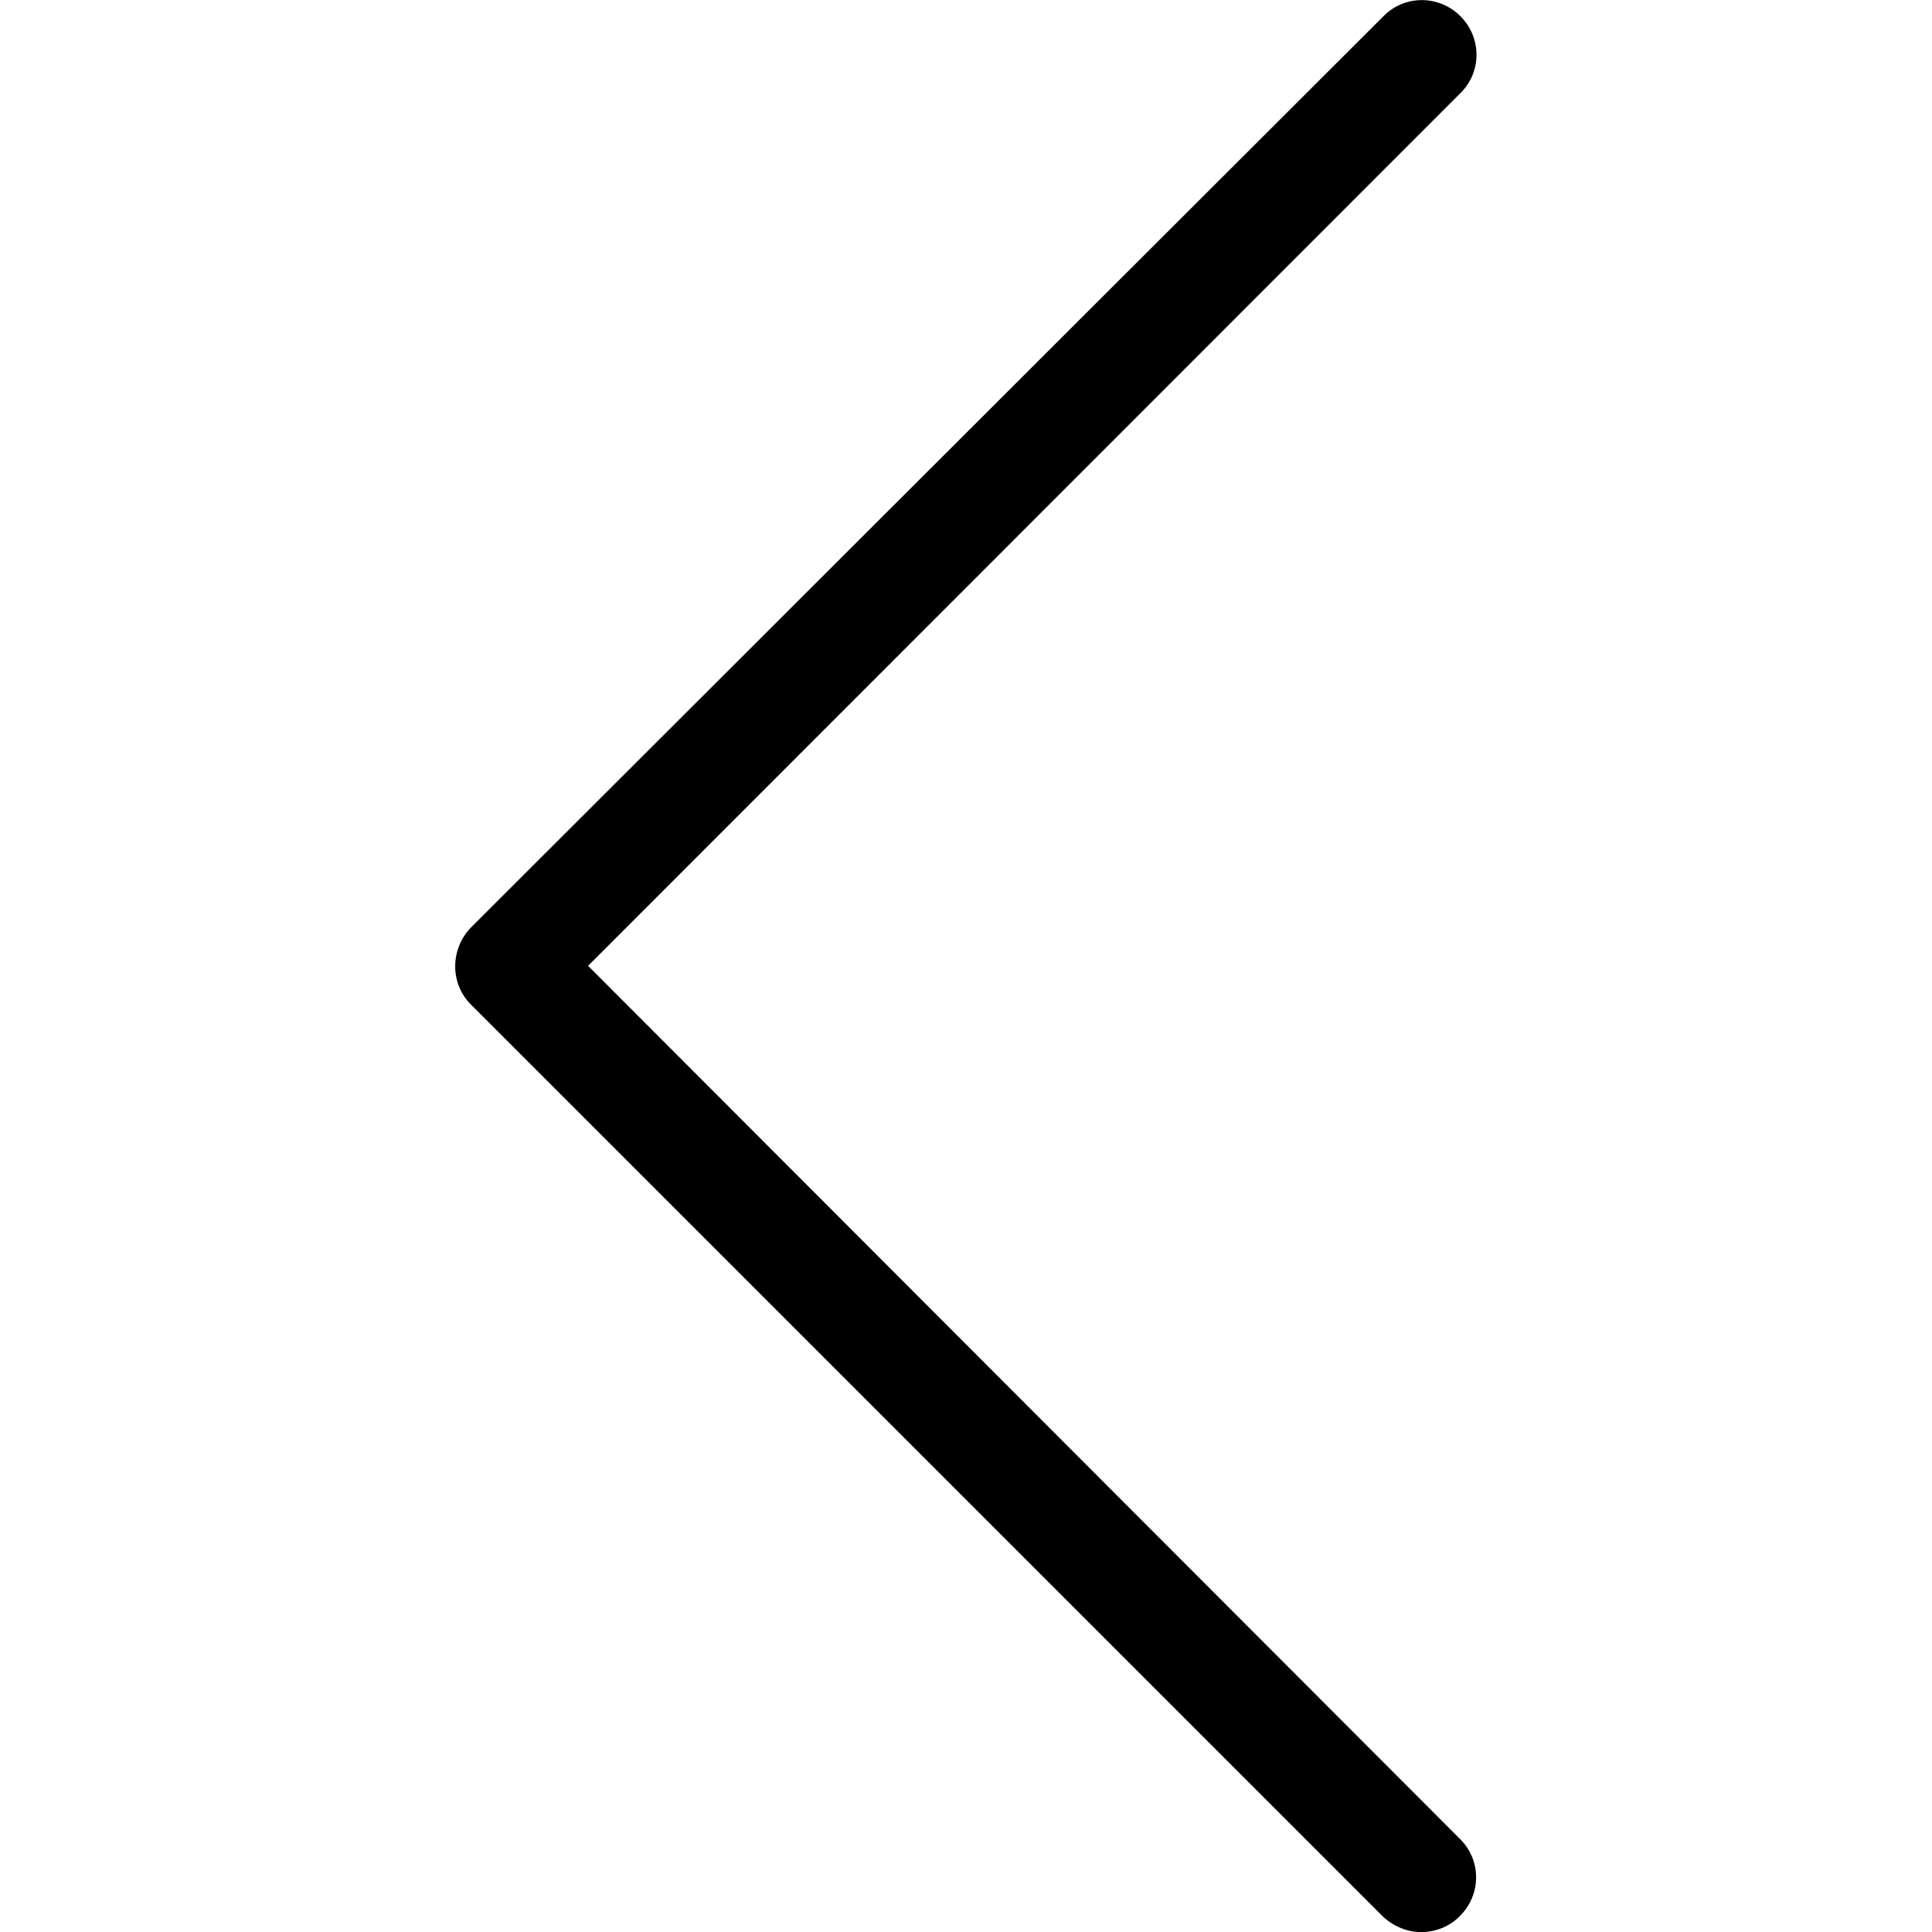
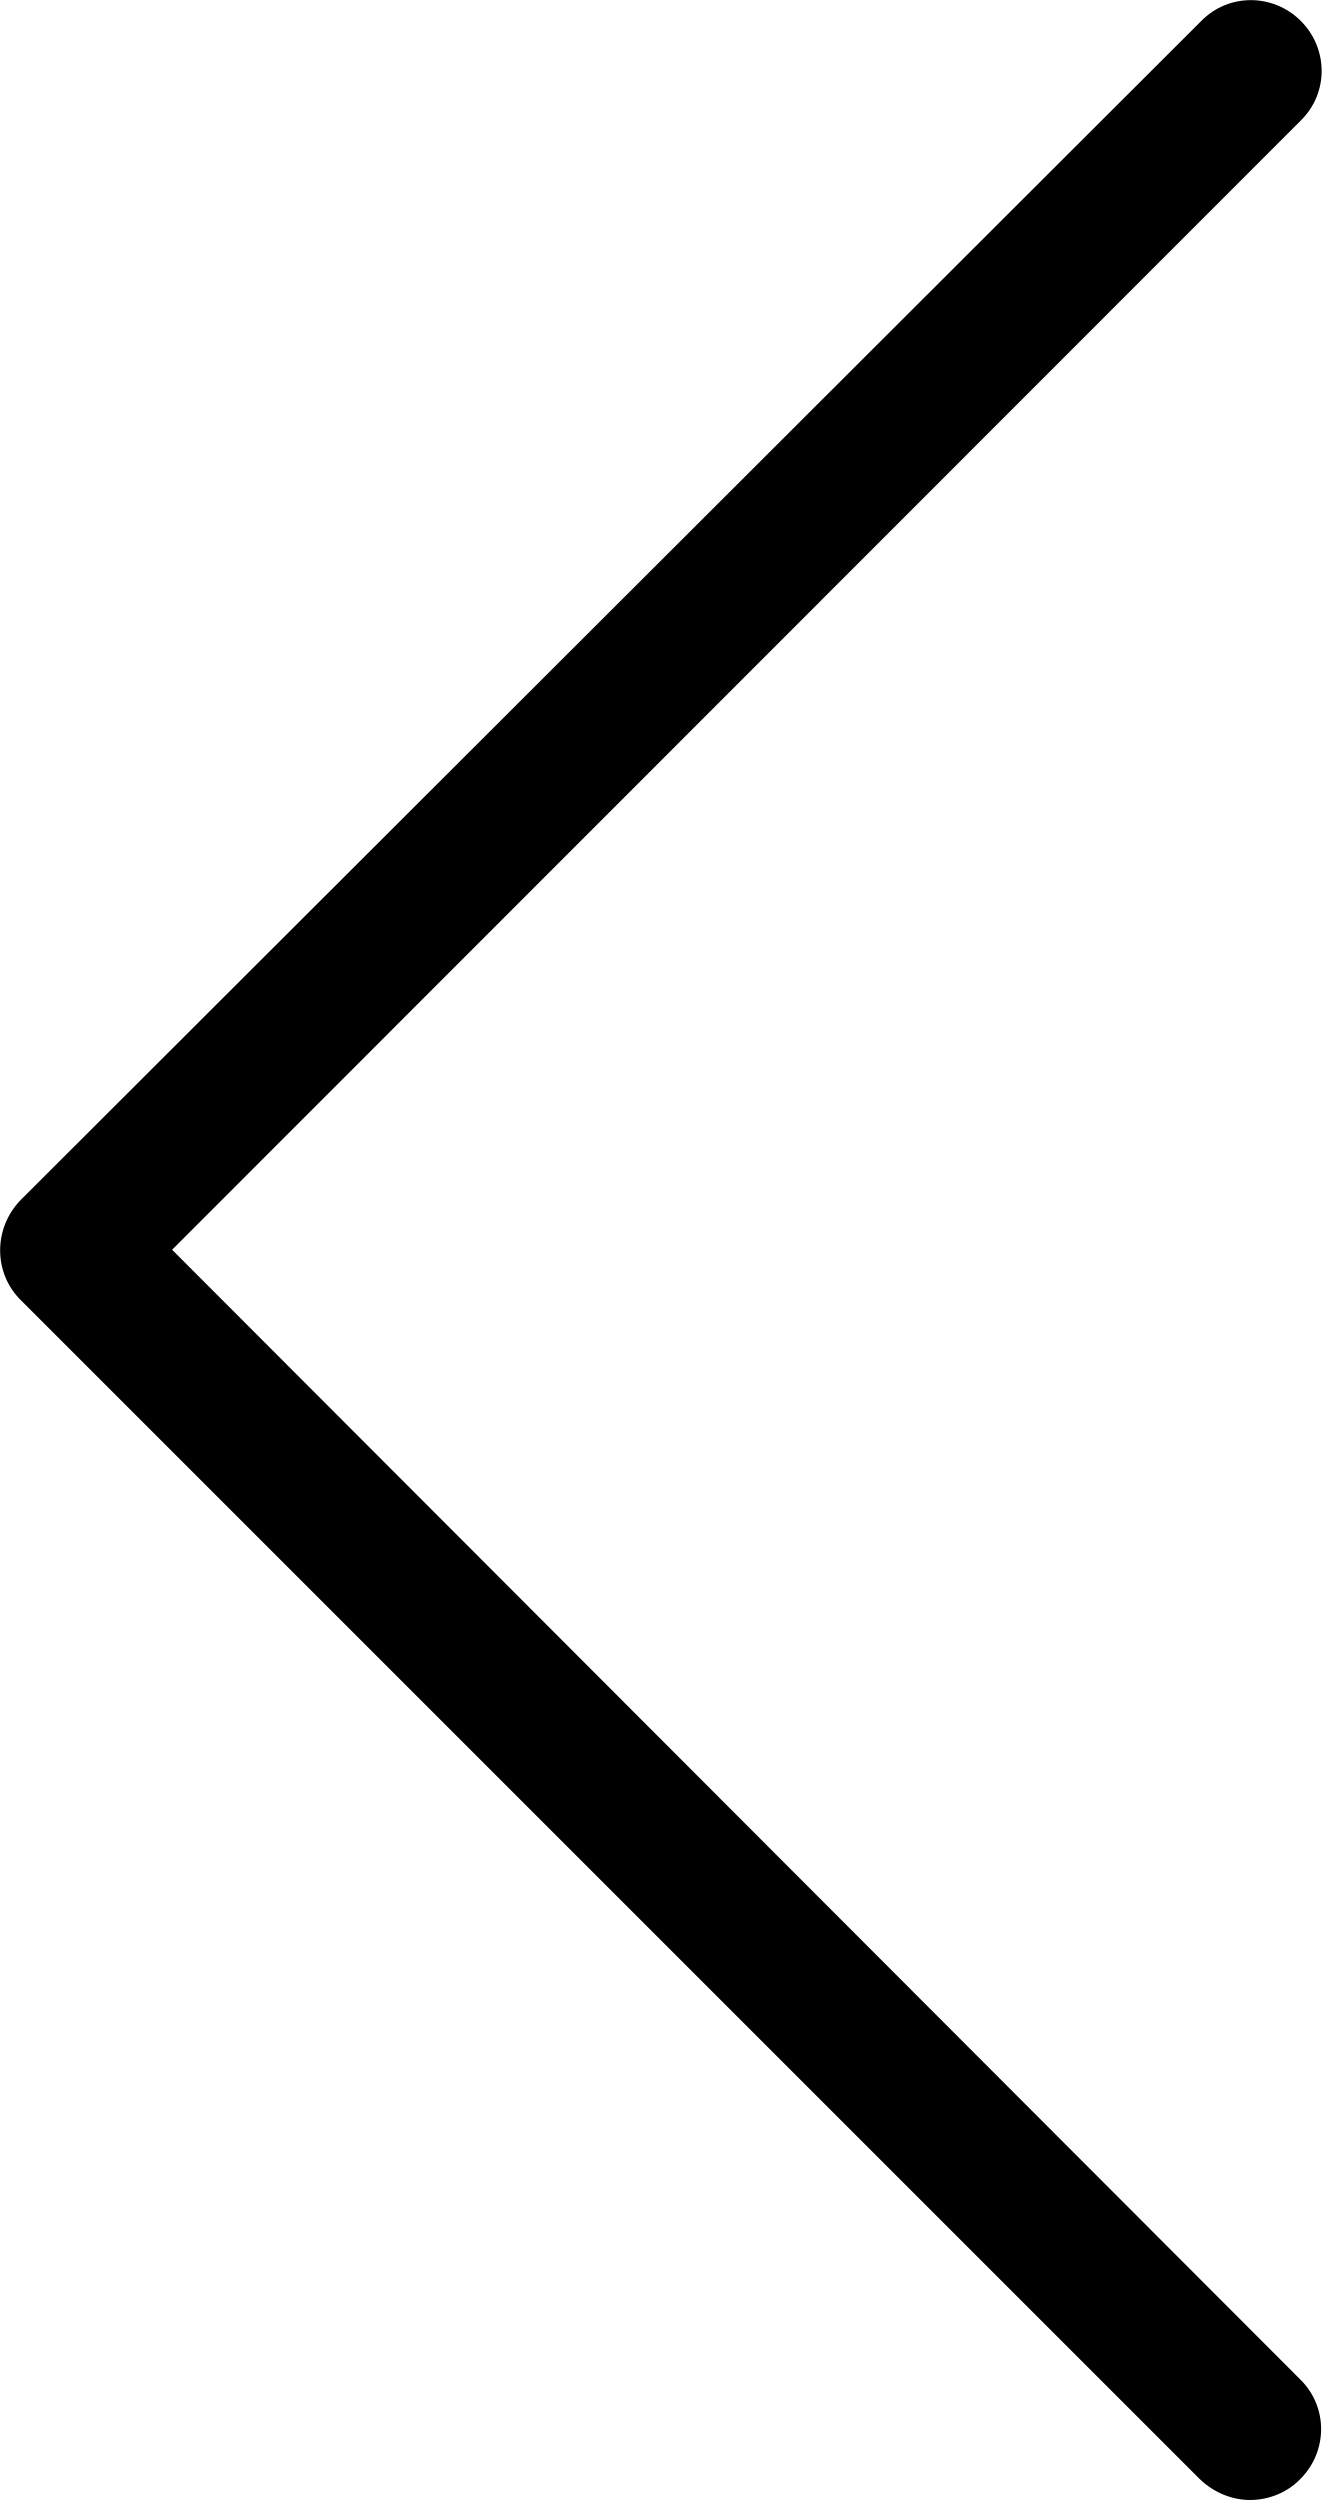
- <svg xmlns="http://www.w3.org/2000/svg" viewBox="0 0 477.175 477.175">
-   <path d="M145.2 238.6L360.7 23c5.3-5.2 5.3-13.7 0-19s-13.8-5.3-19 0L116.4 229c-5.3 5.4-5.3 14 0 19.2l225 225c2.7 2.6 6.2 4 9.6 4s7-1.3 9.6-4c5.3-5.3 5.3-13.8 0-19L145.2 238.5z" />
+ <svg xmlns="http://www.w3.org/2000/svg" viewBox="0 0 252.2 477.2">
+   <path d="M32.8 238.6L248.3 23c5.3-5.2 5.3-13.7 0-19s-13.8-5.3-19 0L4 229c-5.3 5.4-5.3 14 0 19.2l225 225c2.7 2.6 6.2 4 9.6 4s7-1.3 9.6-4c5.3-5.3 5.3-13.8 0-19L32.8 238.5v.1z" />
</svg>
